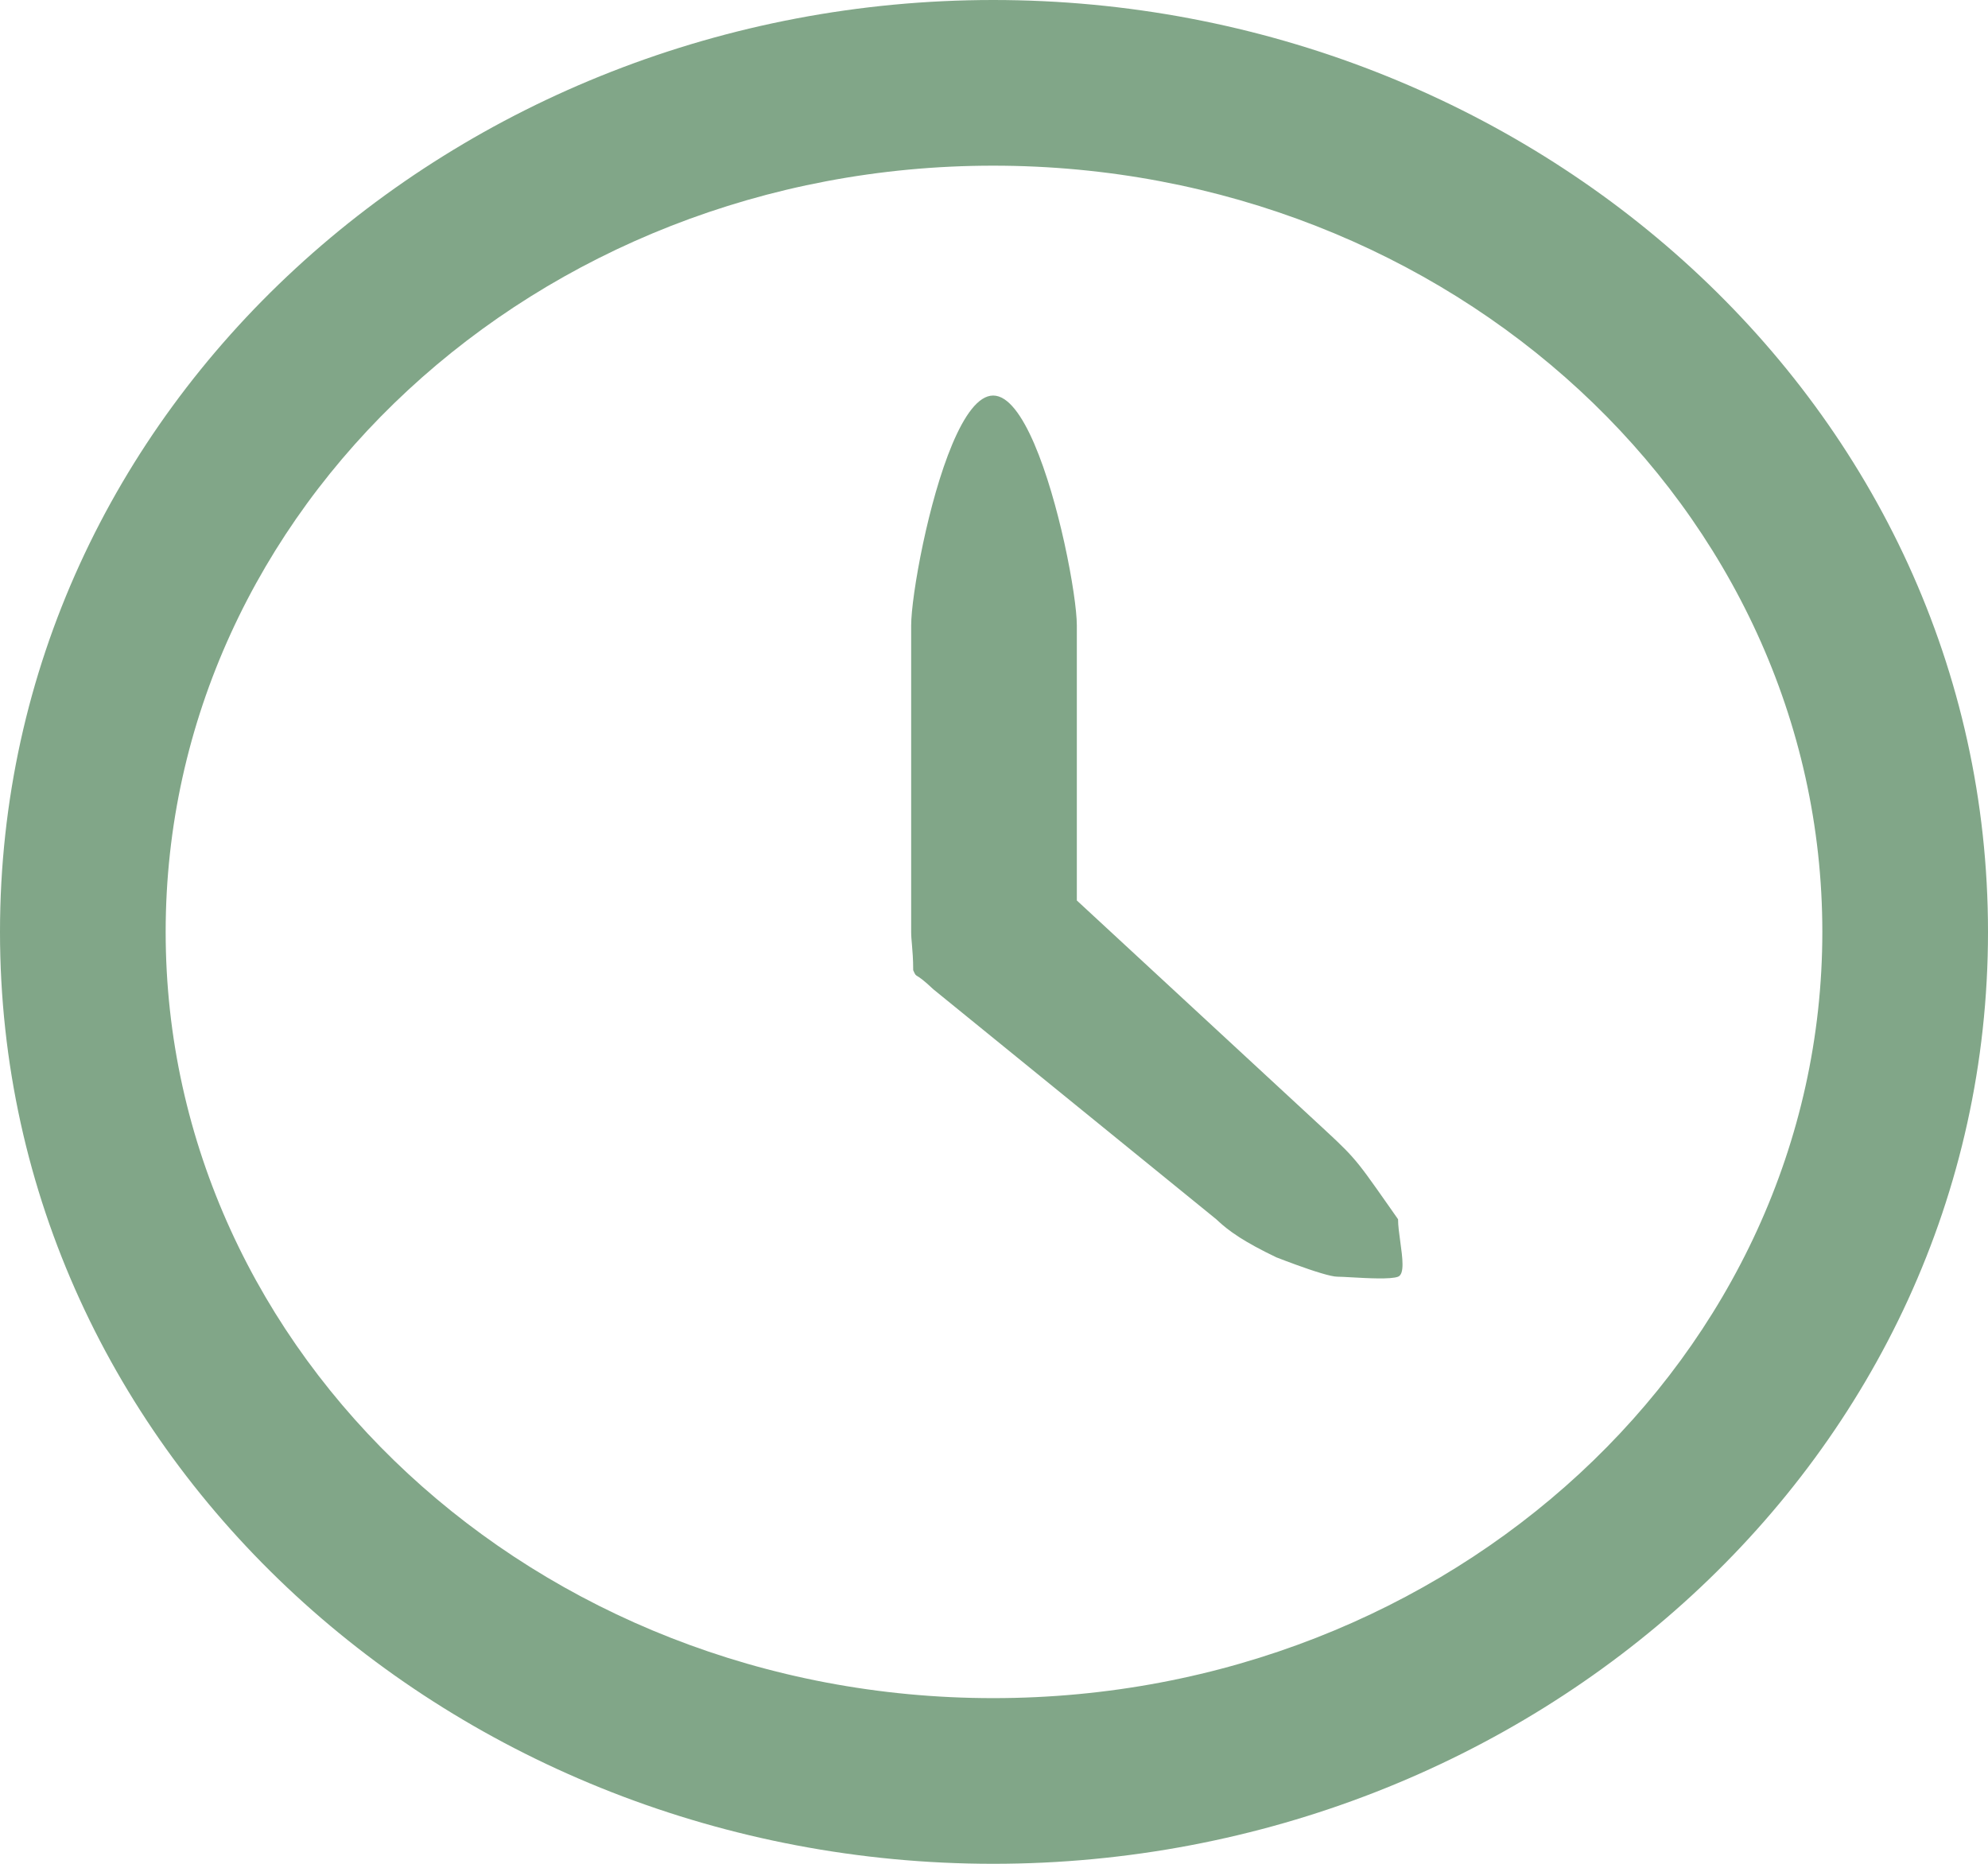
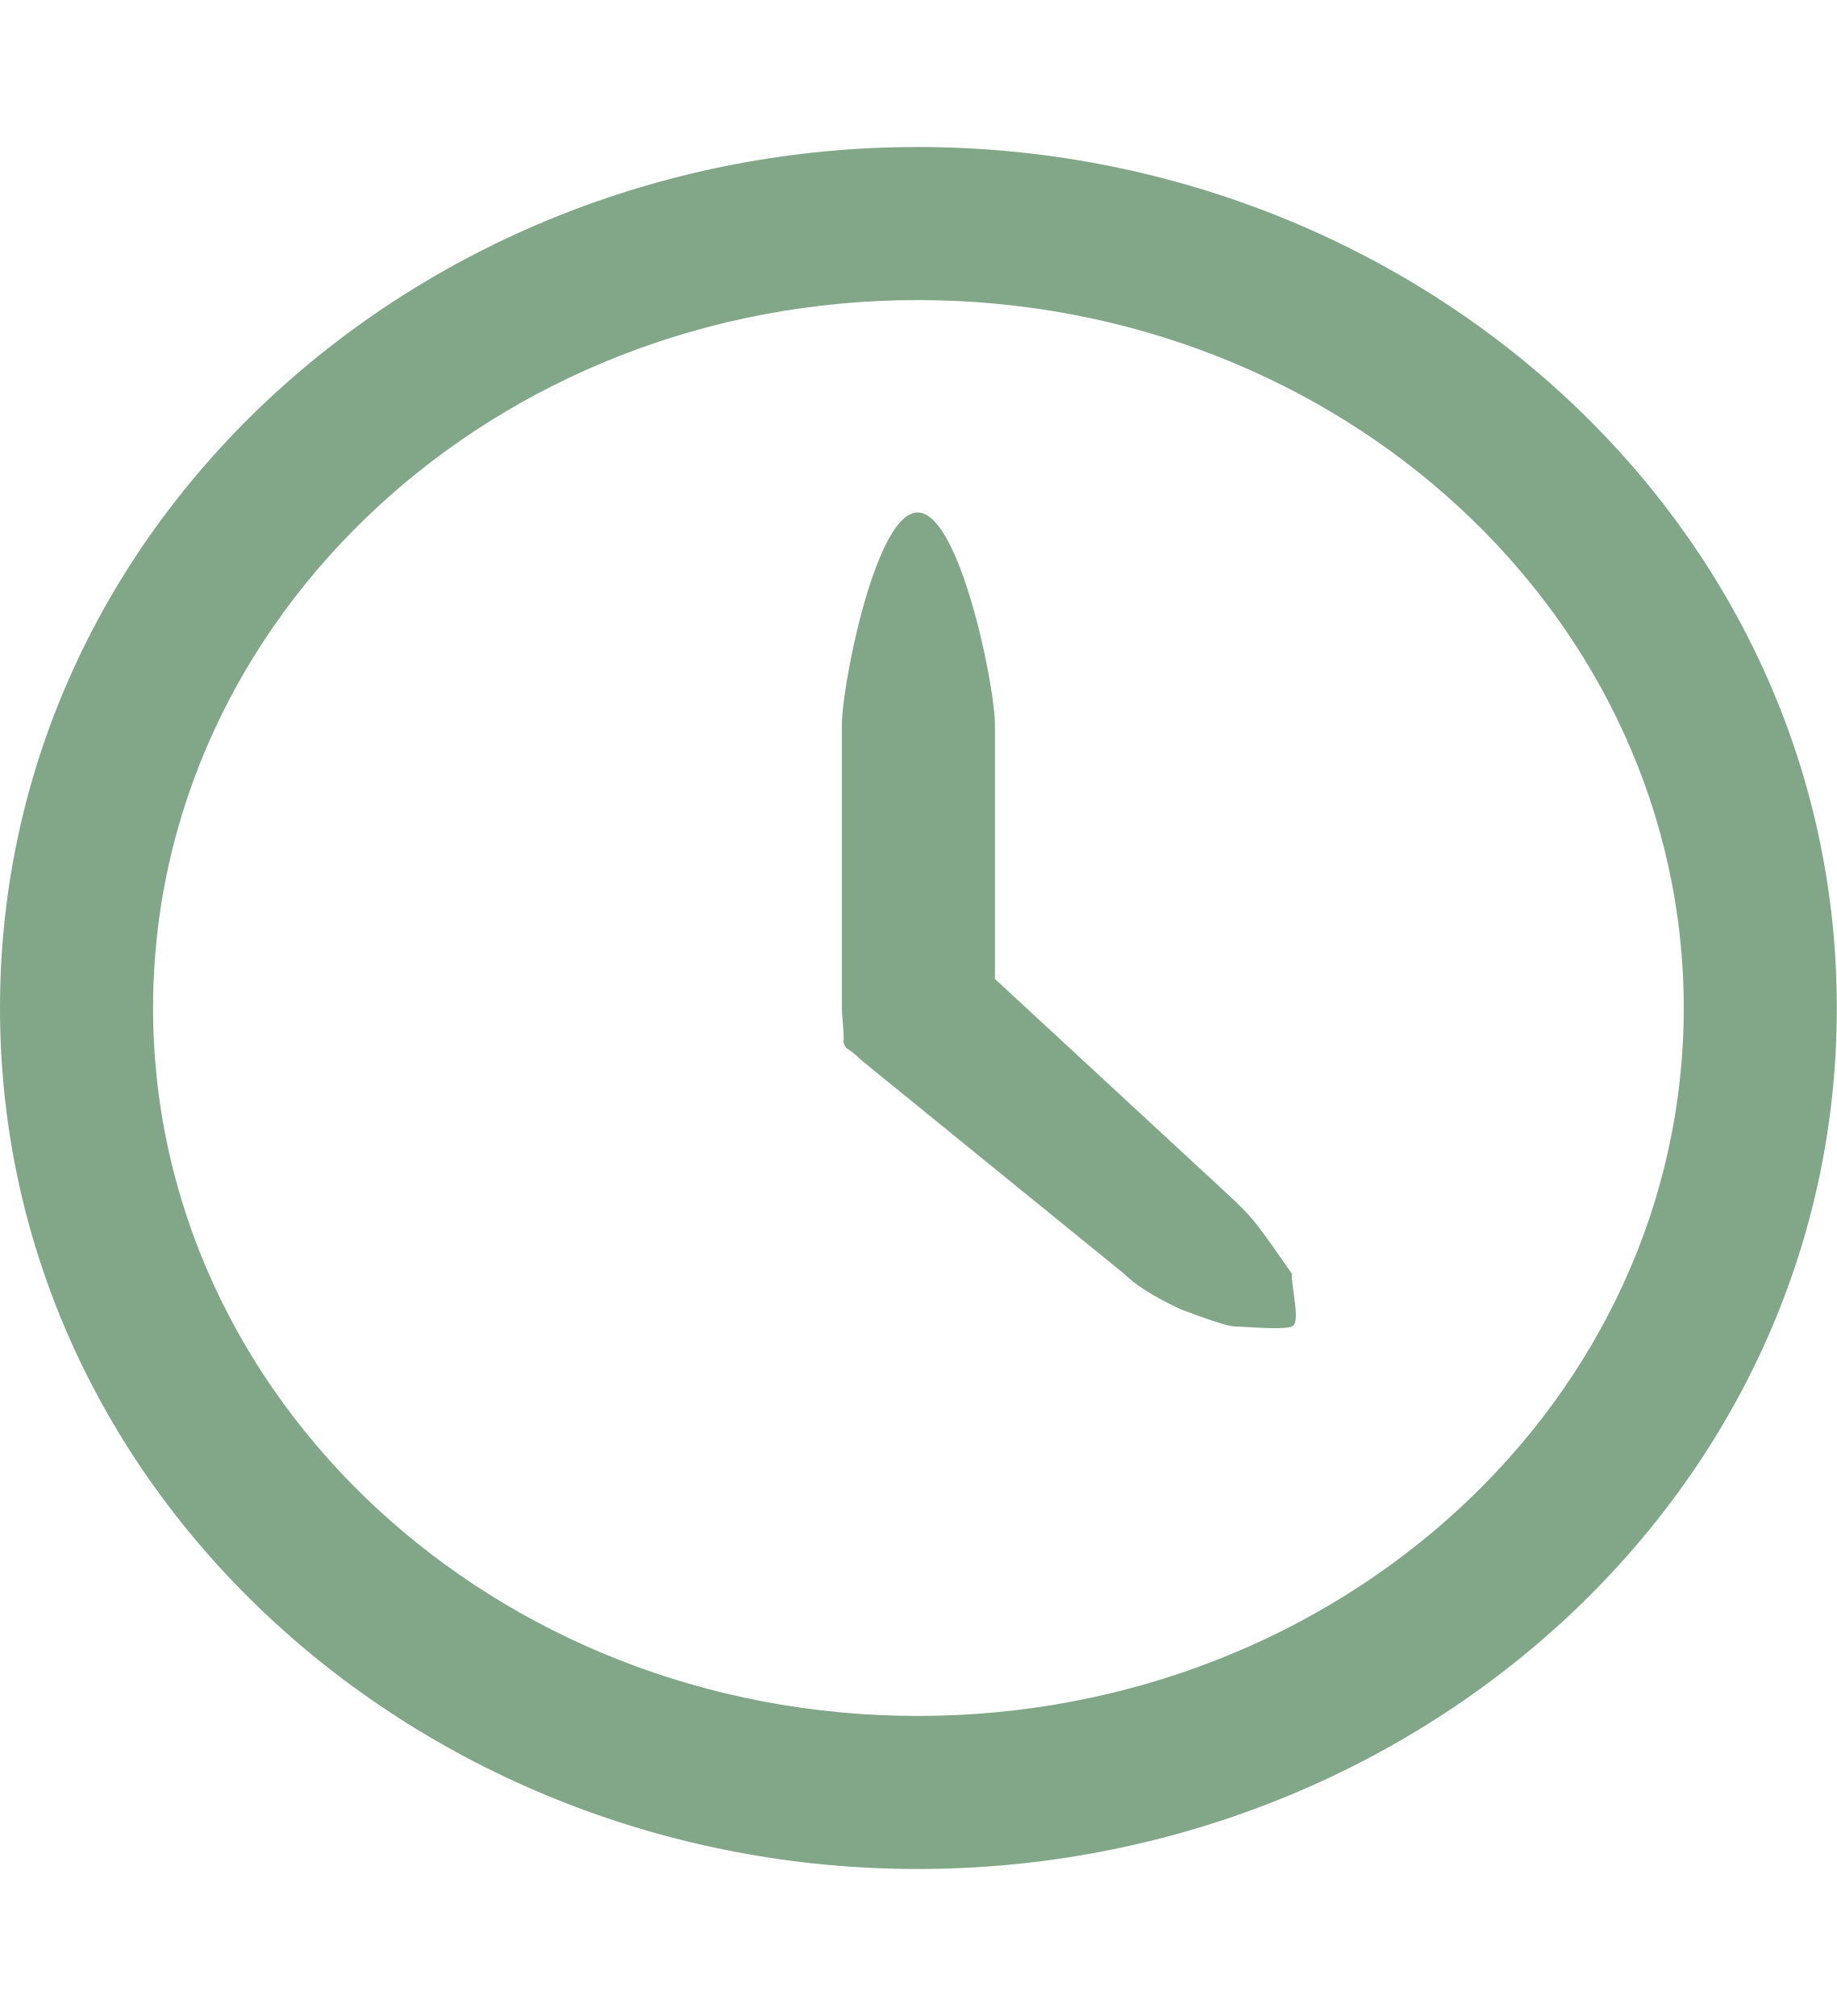
- <svg xmlns="http://www.w3.org/2000/svg" width="48" height="45" viewBox="0 0 48 45" fill="none">
+ <svg xmlns="http://www.w3.org/2000/svg" width="41" height="45" viewBox="0 0 48 45" fill="none">
  <path fill-rule="evenodd" clip-rule="evenodd" d="M22 22.5C22 22.602 22.009 22.698 22.019 22.81C22.032 22.968 22.049 23.154 22.049 23.425C22.1 23.538 22.1 23.538 22.148 23.567C22.197 23.597 22.293 23.656 22.537 23.887L29.366 29.438L29.378 29.449C29.459 29.524 29.563 29.62 29.733 29.743C29.744 29.75 29.755 29.758 29.766 29.766C29.816 29.802 29.871 29.839 29.932 29.878C30.144 30.013 30.43 30.173 30.829 30.363L30.84 30.366C31.018 30.435 31.523 30.629 31.902 30.741C32.07 30.791 32.213 30.825 32.293 30.825C32.364 30.825 32.485 30.832 32.63 30.84C33.021 30.862 33.58 30.893 33.756 30.825C33.917 30.763 33.864 30.373 33.81 29.982C33.783 29.787 33.756 29.592 33.756 29.438C33.673 29.32 33.597 29.211 33.527 29.111C33.084 28.48 32.881 28.19 32.643 27.924C32.54 27.808 32.431 27.698 32.293 27.566C32.263 27.537 32.231 27.507 32.198 27.476C32.139 27.421 32.075 27.361 32.006 27.297C32.004 27.295 32.002 27.293 32 27.291L26 21.741V15.156V15.103C26 15.102 26 15.101 26 15.1C26 14.747 25.889 13.971 25.699 13.108C25.34 11.483 24.698 9.55 23.98 9.55C23.259 9.55 22.633 11.494 22.287 13.122C22.105 13.979 22 14.749 22 15.1L22 15.164L22 22.5ZM0 22.5C0 9.796 11.025 0 23.98 0C36.947 0 48 9.788 48 22.5C48 35.212 36.947 45 23.98 45C11.025 45 0 35.204 0 22.5ZM4 22.5C4 12.288 12.94 4 23.98 4C35.04 4 44 12.288 44 22.5C44 32.712 35.04 41 23.98 41C12.94 41 4 32.712 4 22.5Z" fill="#81A688" />
</svg>
